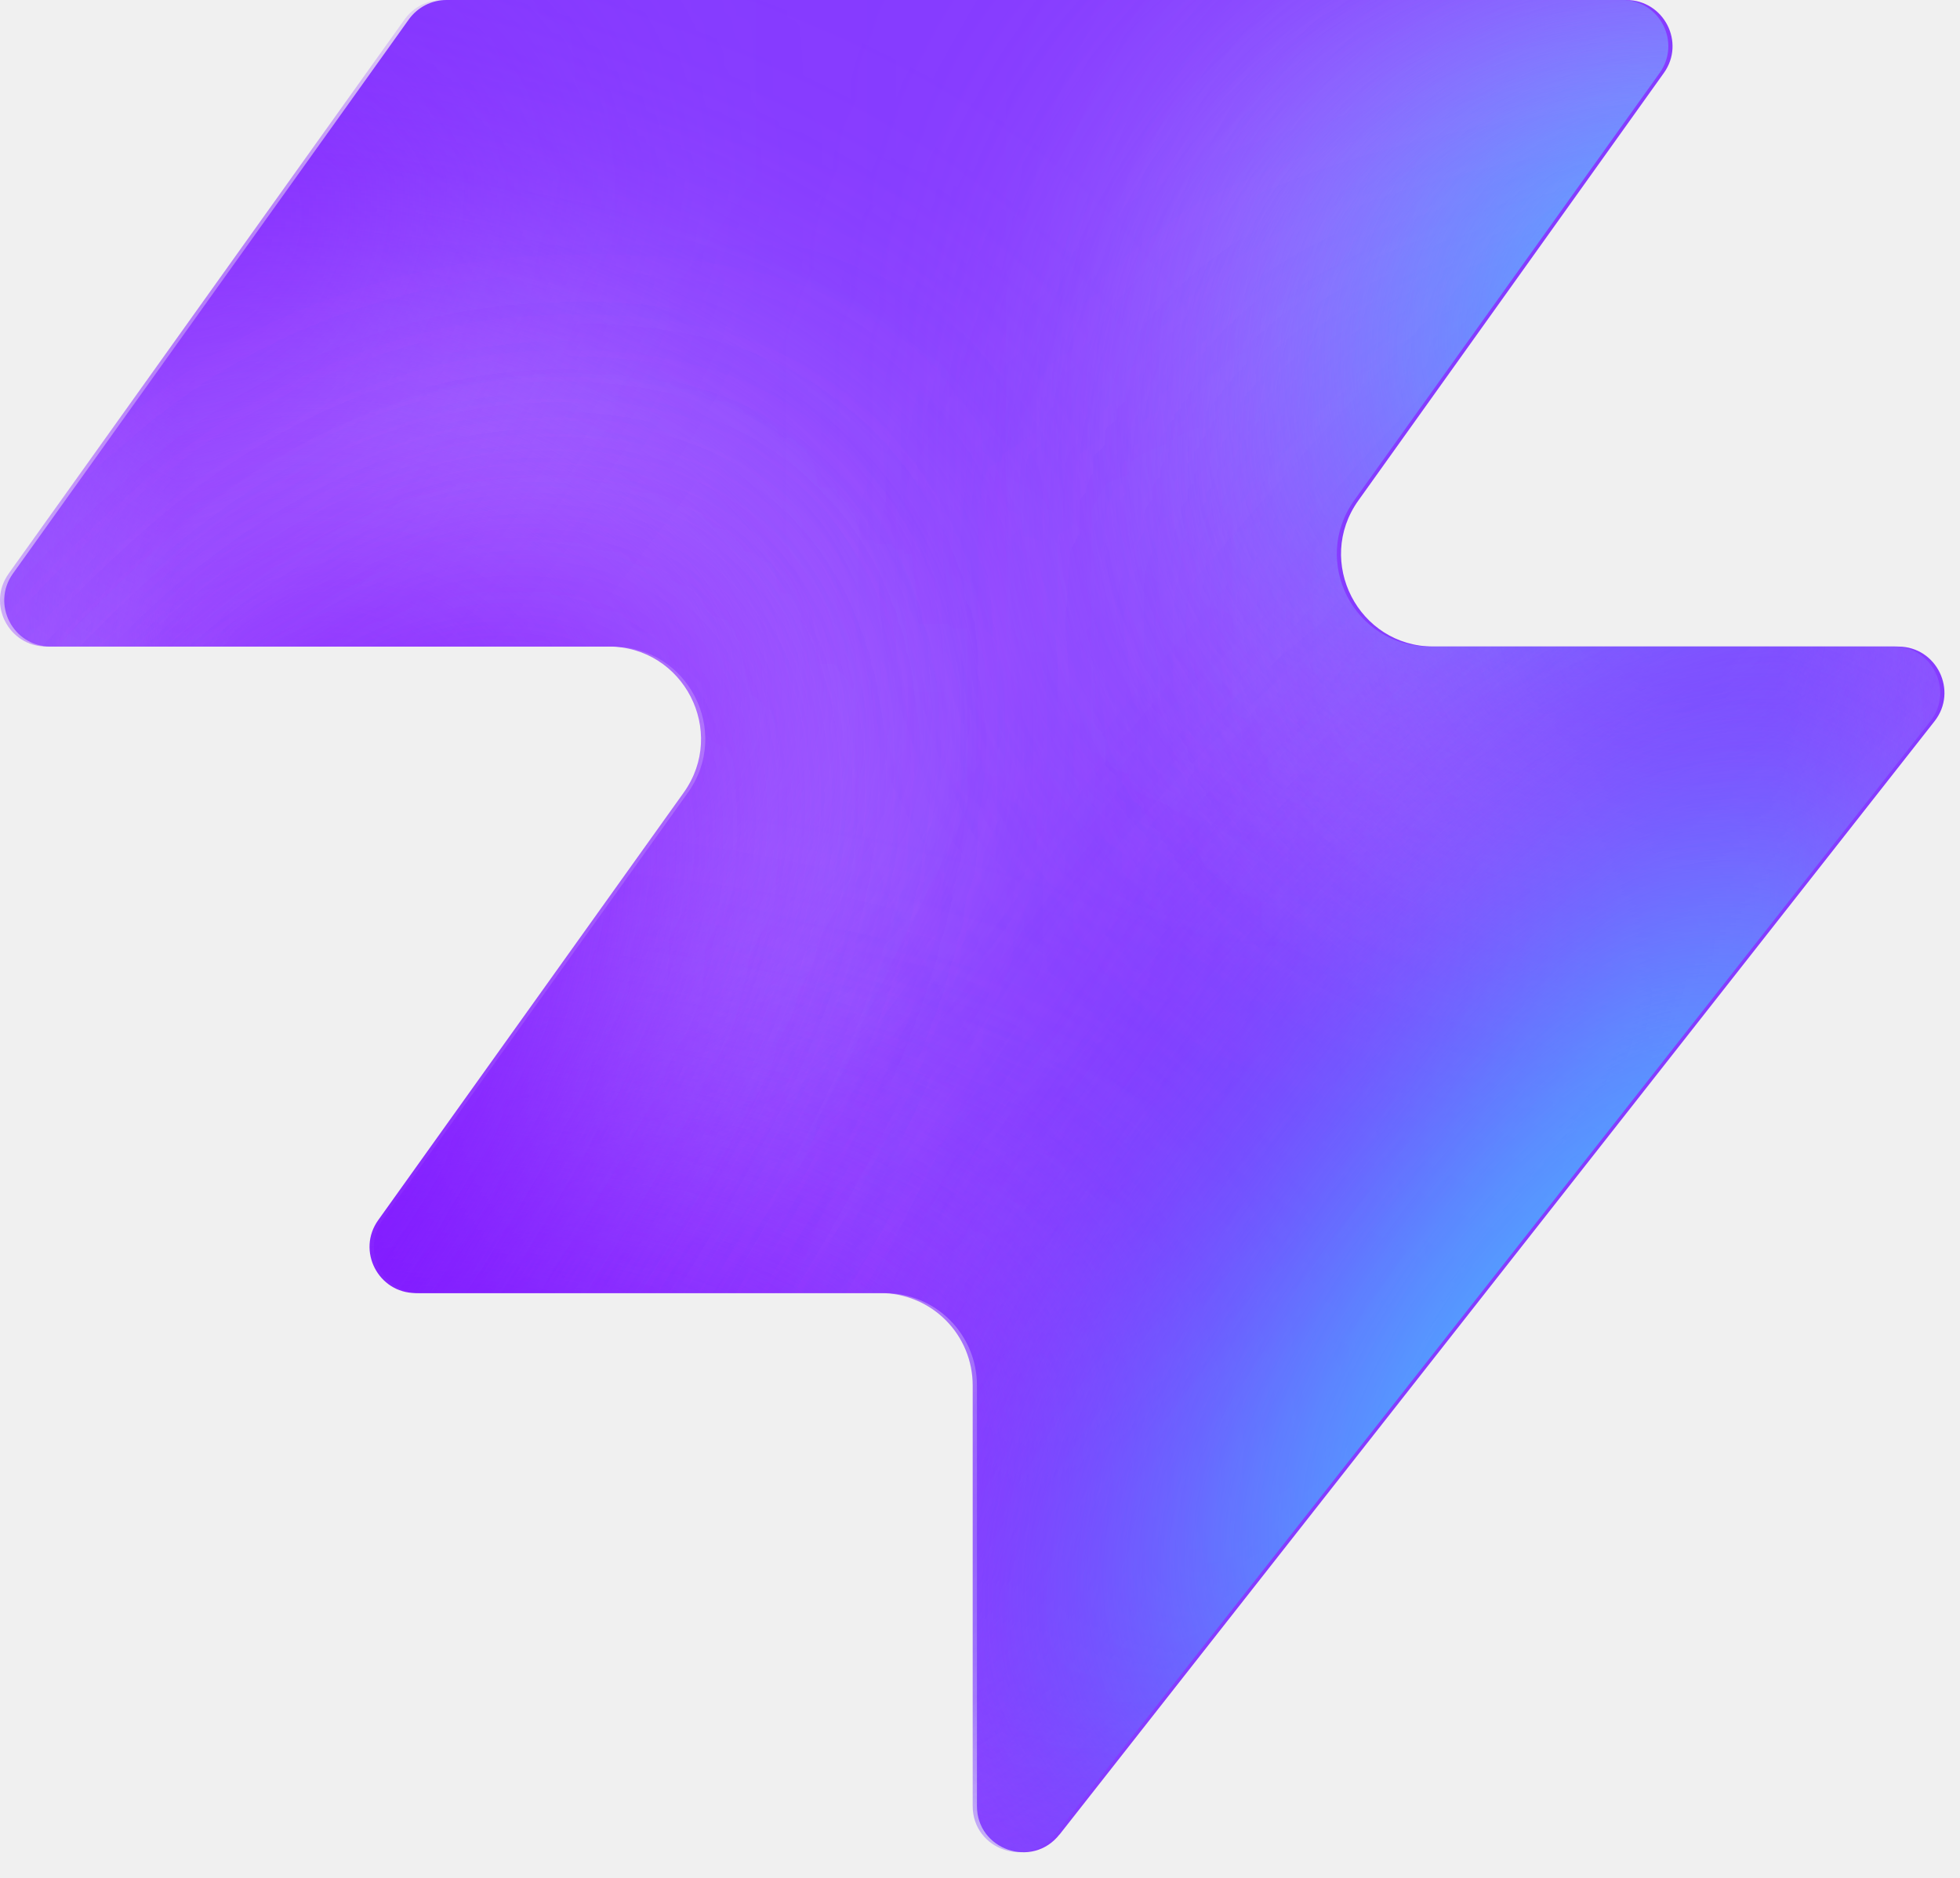
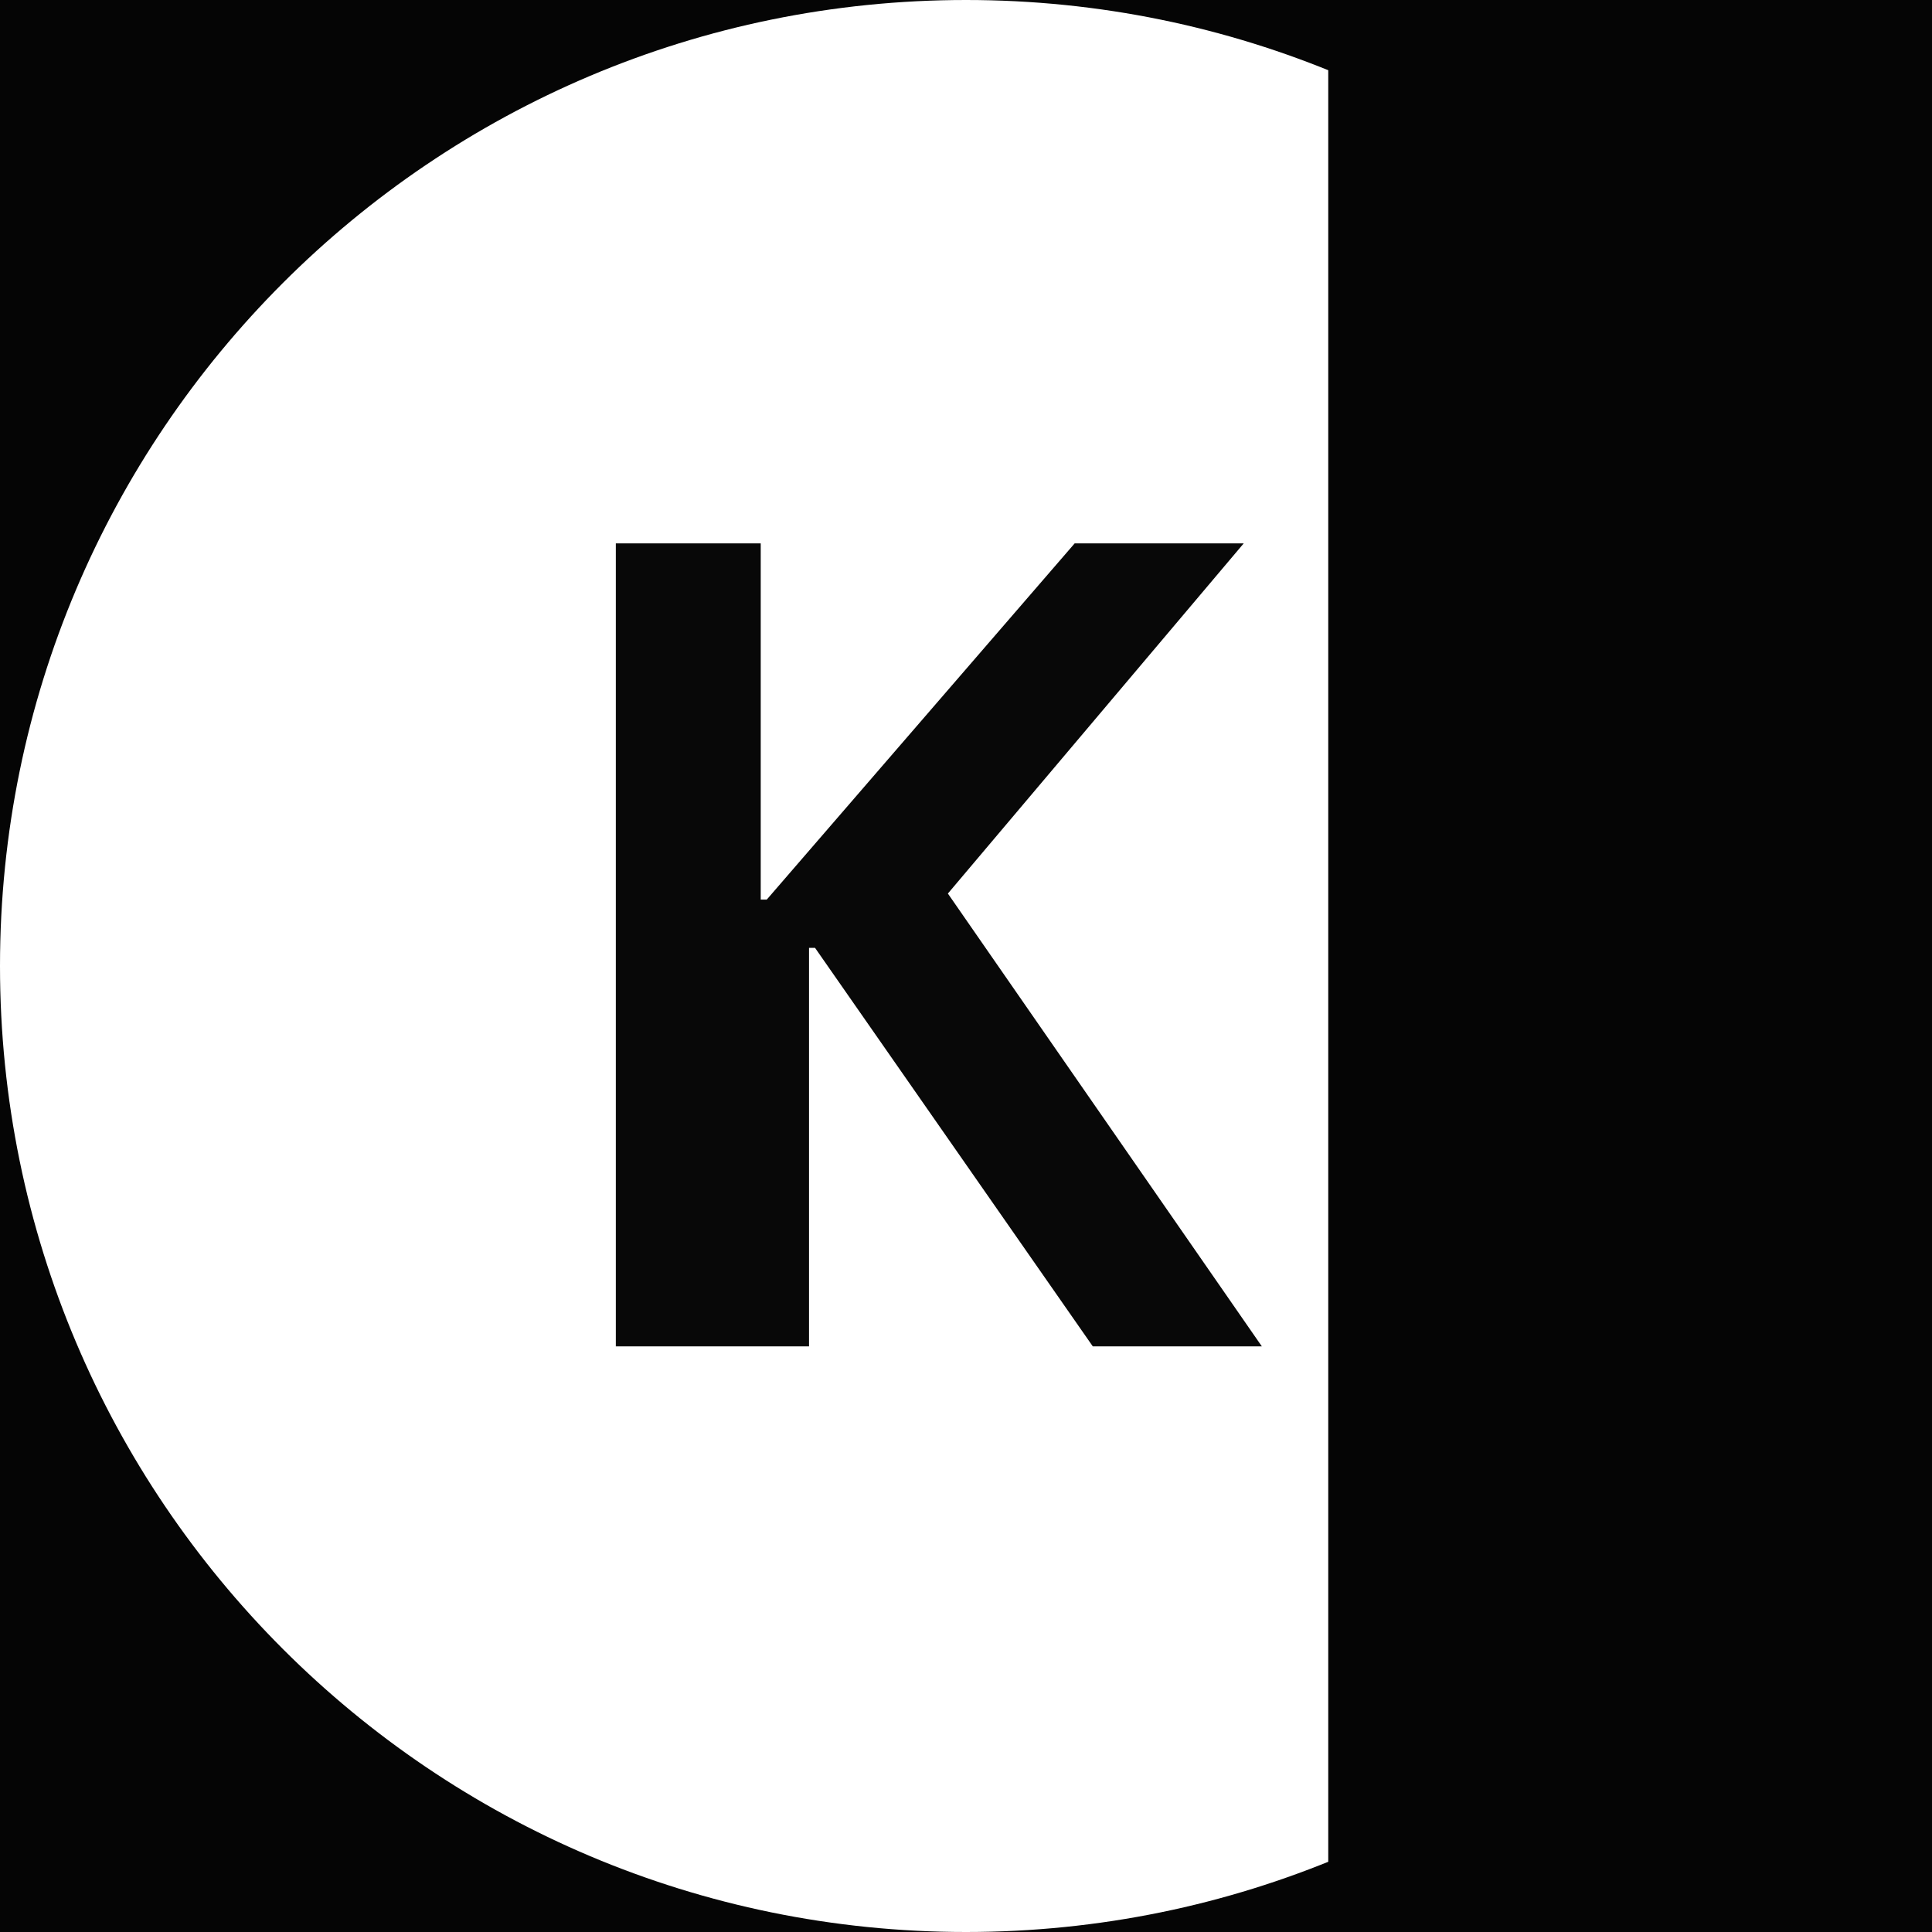
- <svg xmlns="http://www.w3.org/2000/svg" width="48" height="46" fill="none" viewBox="0 0 48 46">
-   <path fill="#863bff" d="M25.946 44.938c-.664.845-2.021.375-2.021-.698V33.937a2.26 2.26 0 0 0-2.262-2.262H10.287c-.92 0-1.456-1.04-.92-1.788l7.48-10.471c1.07-1.497 0-3.578-1.842-3.578H1.237c-.92 0-1.456-1.04-.92-1.788L10.013.474c.214-.297.556-.474.92-.474h28.894c.92 0 1.456 1.04.92 1.788l-7.48 10.471c-1.07 1.498 0 3.579 1.842 3.579h11.377c.943 0 1.473 1.088.89 1.83L25.947 44.94z" style="fill:#863bff;fill:color(display-p3 .525 .23 1);fill-opacity:1" />
-   <mask id="a" width="48" height="46" x="0" y="0" maskUnits="userSpaceOnUse" style="mask-type:alpha">
-     <path fill="#000" d="M25.842 44.938c-.664.844-2.021.375-2.021-.698V33.937a2.26 2.26 0 0 0-2.262-2.262H10.183c-.92 0-1.456-1.04-.92-1.788l7.48-10.471c1.07-1.498 0-3.579-1.842-3.579H1.133c-.92 0-1.456-1.04-.92-1.787L9.91.473c.214-.297.556-.474.92-.474h28.894c.92 0 1.456 1.04.92 1.788l-7.48 10.471c-1.07 1.498 0 3.578 1.842 3.578h11.377c.943 0 1.473 1.088.89 1.832L25.843 44.94z" style="fill:#000;fill-opacity:1" />
-   </mask>
-   <g mask="url(#a)">
-     <g filter="url(#b)">
-       <ellipse cx="5.508" cy="14.704" fill="#ede6ff" rx="5.508" ry="14.704" style="fill:#ede6ff;fill:color(display-p3 .927 .903 1);fill-opacity:1" transform="matrix(.00324 1 1 -.00324 -4.47 31.516)" />
-     </g>
-     <g filter="url(#c)">
-       <ellipse cx="10.399" cy="29.851" fill="#ede6ff" rx="10.399" ry="29.851" style="fill:#ede6ff;fill:color(display-p3 .927 .903 1);fill-opacity:1" transform="matrix(.00324 1 1 -.00324 -39.328 7.883)" />
-     </g>
-     <g filter="url(#d)">
-       <ellipse cx="5.508" cy="30.487" fill="#7e14ff" rx="5.508" ry="30.487" style="fill:#7e14ff;fill:color(display-p3 .492 .077 1);fill-opacity:1" transform="rotate(89.814 -25.913 -14.639)scale(1 -1)" />
-     </g>
-     <g filter="url(#e)">
-       <ellipse cx="5.508" cy="30.599" fill="#7e14ff" rx="5.508" ry="30.599" style="fill:#7e14ff;fill:color(display-p3 .492 .077 1);fill-opacity:1" transform="rotate(89.814 -32.644 -3.334)scale(1 -1)" />
-     </g>
-     <g filter="url(#f)">
-       <ellipse cx="5.508" cy="30.599" fill="#7e14ff" rx="5.508" ry="30.599" style="fill:#7e14ff;fill:color(display-p3 .492 .077 1);fill-opacity:1" transform="matrix(.00324 1 1 -.00324 -34.34 30.47)" />
-     </g>
-     <g filter="url(#g)">
-       <ellipse cx="14.072" cy="22.078" fill="#ede6ff" rx="14.072" ry="22.078" style="fill:#ede6ff;fill:color(display-p3 .927 .903 1);fill-opacity:1" transform="rotate(93.35 24.506 48.493)scale(-1 1)" />
-     </g>
-     <g filter="url(#h)">
-       <ellipse cx="3.47" cy="21.501" fill="#7e14ff" rx="3.47" ry="21.501" style="fill:#7e14ff;fill:color(display-p3 .492 .077 1);fill-opacity:1" transform="rotate(89.009 28.708 47.59)scale(-1 1)" />
-     </g>
-     <g filter="url(#i)">
-       <ellipse cx="3.47" cy="21.501" fill="#7e14ff" rx="3.47" ry="21.501" style="fill:#7e14ff;fill:color(display-p3 .492 .077 1);fill-opacity:1" transform="rotate(89.009 28.708 47.59)scale(-1 1)" />
-     </g>
-     <g filter="url(#j)">
-       <ellipse cx=".387" cy="8.972" fill="#7e14ff" rx="4.407" ry="29.108" style="fill:#7e14ff;fill:color(display-p3 .492 .077 1);fill-opacity:1" transform="rotate(39.51 .387 8.972)" />
-     </g>
-     <g filter="url(#k)">
-       <ellipse cx="47.523" cy="-6.092" fill="#7e14ff" rx="4.407" ry="29.108" style="fill:#7e14ff;fill:color(display-p3 .492 .077 1);fill-opacity:1" transform="rotate(37.892 47.523 -6.092)" />
-     </g>
-     <g filter="url(#l)">
-       <ellipse cx="41.412" cy="6.333" fill="#47bfff" rx="5.971" ry="9.665" style="fill:#47bfff;fill:color(display-p3 .28 .748 1);fill-opacity:1" transform="rotate(37.892 41.412 6.333)" />
-     </g>
-     <g filter="url(#m)">
-       <ellipse cx="-1.879" cy="38.332" fill="#7e14ff" rx="4.407" ry="29.108" style="fill:#7e14ff;fill:color(display-p3 .492 .077 1);fill-opacity:1" transform="rotate(37.892 -1.88 38.332)" />
-     </g>
-     <g filter="url(#n)">
-       <ellipse cx="-1.879" cy="38.332" fill="#7e14ff" rx="4.407" ry="29.108" style="fill:#7e14ff;fill:color(display-p3 .492 .077 1);fill-opacity:1" transform="rotate(37.892 -1.88 38.332)" />
-     </g>
-     <g filter="url(#o)">
-       <ellipse cx="35.651" cy="29.907" fill="#7e14ff" rx="4.407" ry="29.108" style="fill:#7e14ff;fill:color(display-p3 .492 .077 1);fill-opacity:1" transform="rotate(37.892 35.651 29.907)" />
-     </g>
-     <g filter="url(#p)">
-       <ellipse cx="38.418" cy="32.4" fill="#47bfff" rx="5.971" ry="15.297" style="fill:#47bfff;fill:color(display-p3 .28 .748 1);fill-opacity:1" transform="rotate(37.892 38.418 32.4)" />
-     </g>
-   </g>
-   <defs>
-     <filter id="b" width="60.045" height="41.654" x="-19.77" y="16.149" color-interpolation-filters="sRGB" filterUnits="userSpaceOnUse">
-       <feFlood flood-opacity="0" result="BackgroundImageFix" />
-       <feBlend in="SourceGraphic" in2="BackgroundImageFix" result="shape" />
-       <feGaussianBlur result="effect1_foregroundBlur_2002_17158" stdDeviation="7.659" />
-     </filter>
-     <filter id="c" width="90.34" height="51.437" x="-54.613" y="-7.533" color-interpolation-filters="sRGB" filterUnits="userSpaceOnUse">
-       <feFlood flood-opacity="0" result="BackgroundImageFix" />
-       <feBlend in="SourceGraphic" in2="BackgroundImageFix" result="shape" />
-       <feGaussianBlur result="effect1_foregroundBlur_2002_17158" stdDeviation="7.659" />
-     </filter>
-     <filter id="d" width="79.355" height="29.4" x="-49.64" y="2.03" color-interpolation-filters="sRGB" filterUnits="userSpaceOnUse">
-       <feFlood flood-opacity="0" result="BackgroundImageFix" />
-       <feBlend in="SourceGraphic" in2="BackgroundImageFix" result="shape" />
-       <feGaussianBlur result="effect1_foregroundBlur_2002_17158" stdDeviation="4.596" />
-     </filter>
-     <filter id="e" width="79.579" height="29.4" x="-45.045" y="20.029" color-interpolation-filters="sRGB" filterUnits="userSpaceOnUse">
-       <feFlood flood-opacity="0" result="BackgroundImageFix" />
-       <feBlend in="SourceGraphic" in2="BackgroundImageFix" result="shape" />
-       <feGaussianBlur result="effect1_foregroundBlur_2002_17158" stdDeviation="4.596" />
-     </filter>
-     <filter id="f" width="79.579" height="29.4" x="-43.513" y="21.178" color-interpolation-filters="sRGB" filterUnits="userSpaceOnUse">
-       <feFlood flood-opacity="0" result="BackgroundImageFix" />
-       <feBlend in="SourceGraphic" in2="BackgroundImageFix" result="shape" />
-       <feGaussianBlur result="effect1_foregroundBlur_2002_17158" stdDeviation="4.596" />
-     </filter>
-     <filter id="g" width="74.749" height="58.852" x="15.756" y="-17.901" color-interpolation-filters="sRGB" filterUnits="userSpaceOnUse">
-       <feFlood flood-opacity="0" result="BackgroundImageFix" />
-       <feBlend in="SourceGraphic" in2="BackgroundImageFix" result="shape" />
-       <feGaussianBlur result="effect1_foregroundBlur_2002_17158" stdDeviation="7.659" />
-     </filter>
-     <filter id="h" width="61.377" height="25.362" x="23.548" y="2.284" color-interpolation-filters="sRGB" filterUnits="userSpaceOnUse">
-       <feFlood flood-opacity="0" result="BackgroundImageFix" />
-       <feBlend in="SourceGraphic" in2="BackgroundImageFix" result="shape" />
-       <feGaussianBlur result="effect1_foregroundBlur_2002_17158" stdDeviation="4.596" />
-     </filter>
-     <filter id="i" width="61.377" height="25.362" x="23.548" y="2.284" color-interpolation-filters="sRGB" filterUnits="userSpaceOnUse">
-       <feFlood flood-opacity="0" result="BackgroundImageFix" />
-       <feBlend in="SourceGraphic" in2="BackgroundImageFix" result="shape" />
-       <feGaussianBlur result="effect1_foregroundBlur_2002_17158" stdDeviation="4.596" />
-     </filter>
-     <filter id="j" width="56.045" height="63.649" x="-27.636" y="-22.853" color-interpolation-filters="sRGB" filterUnits="userSpaceOnUse">
-       <feFlood flood-opacity="0" result="BackgroundImageFix" />
-       <feBlend in="SourceGraphic" in2="BackgroundImageFix" result="shape" />
-       <feGaussianBlur result="effect1_foregroundBlur_2002_17158" stdDeviation="4.596" />
-     </filter>
-     <filter id="k" width="54.814" height="64.646" x="20.116" y="-38.415" color-interpolation-filters="sRGB" filterUnits="userSpaceOnUse">
-       <feFlood flood-opacity="0" result="BackgroundImageFix" />
-       <feBlend in="SourceGraphic" in2="BackgroundImageFix" result="shape" />
-       <feGaussianBlur result="effect1_foregroundBlur_2002_17158" stdDeviation="4.596" />
-     </filter>
-     <filter id="l" width="33.541" height="35.313" x="24.641" y="-11.323" color-interpolation-filters="sRGB" filterUnits="userSpaceOnUse">
-       <feFlood flood-opacity="0" result="BackgroundImageFix" />
-       <feBlend in="SourceGraphic" in2="BackgroundImageFix" result="shape" />
-       <feGaussianBlur result="effect1_foregroundBlur_2002_17158" stdDeviation="4.596" />
-     </filter>
-     <filter id="m" width="54.814" height="64.646" x="-29.286" y="6.009" color-interpolation-filters="sRGB" filterUnits="userSpaceOnUse">
-       <feFlood flood-opacity="0" result="BackgroundImageFix" />
-       <feBlend in="SourceGraphic" in2="BackgroundImageFix" result="shape" />
-       <feGaussianBlur result="effect1_foregroundBlur_2002_17158" stdDeviation="4.596" />
-     </filter>
-     <filter id="n" width="54.814" height="64.646" x="-29.286" y="6.009" color-interpolation-filters="sRGB" filterUnits="userSpaceOnUse">
-       <feFlood flood-opacity="0" result="BackgroundImageFix" />
-       <feBlend in="SourceGraphic" in2="BackgroundImageFix" result="shape" />
-       <feGaussianBlur result="effect1_foregroundBlur_2002_17158" stdDeviation="4.596" />
-     </filter>
-     <filter id="o" width="54.814" height="64.646" x="8.244" y="-2.416" color-interpolation-filters="sRGB" filterUnits="userSpaceOnUse">
-       <feFlood flood-opacity="0" result="BackgroundImageFix" />
-       <feBlend in="SourceGraphic" in2="BackgroundImageFix" result="shape" />
-       <feGaussianBlur result="effect1_foregroundBlur_2002_17158" stdDeviation="4.596" />
-     </filter>
-     <filter id="p" width="39.409" height="43.623" x="18.713" y="10.588" color-interpolation-filters="sRGB" filterUnits="userSpaceOnUse">
-       <feFlood flood-opacity="0" result="BackgroundImageFix" />
-       <feBlend in="SourceGraphic" in2="BackgroundImageFix" result="shape" />
-       <feGaussianBlur result="effect1_foregroundBlur_2002_17158" stdDeviation="4.596" />
-     </filter>
-   </defs>
+ <svg xmlns="http://www.w3.org/2000/svg" width="32" height="32" viewBox="0 0 32 32" fill="none">
+   <rect width="32" height="32" fill="#050505" />
+   <circle cx="16" cy="16" r="16" fill="#fff" />
+   <path fill="#050505" d="M22 0h6a6 16 0 0 1 0 32h-6V0z" />
+   <path fill="#080808" d="M10.2 9h2.4v5.9h.1l5.1-5.9h2.8l-4.9 5.8 5.2 7.5h-2.8l-4.6-6.6h-.1v6.6H10.2V9z" />
</svg>
